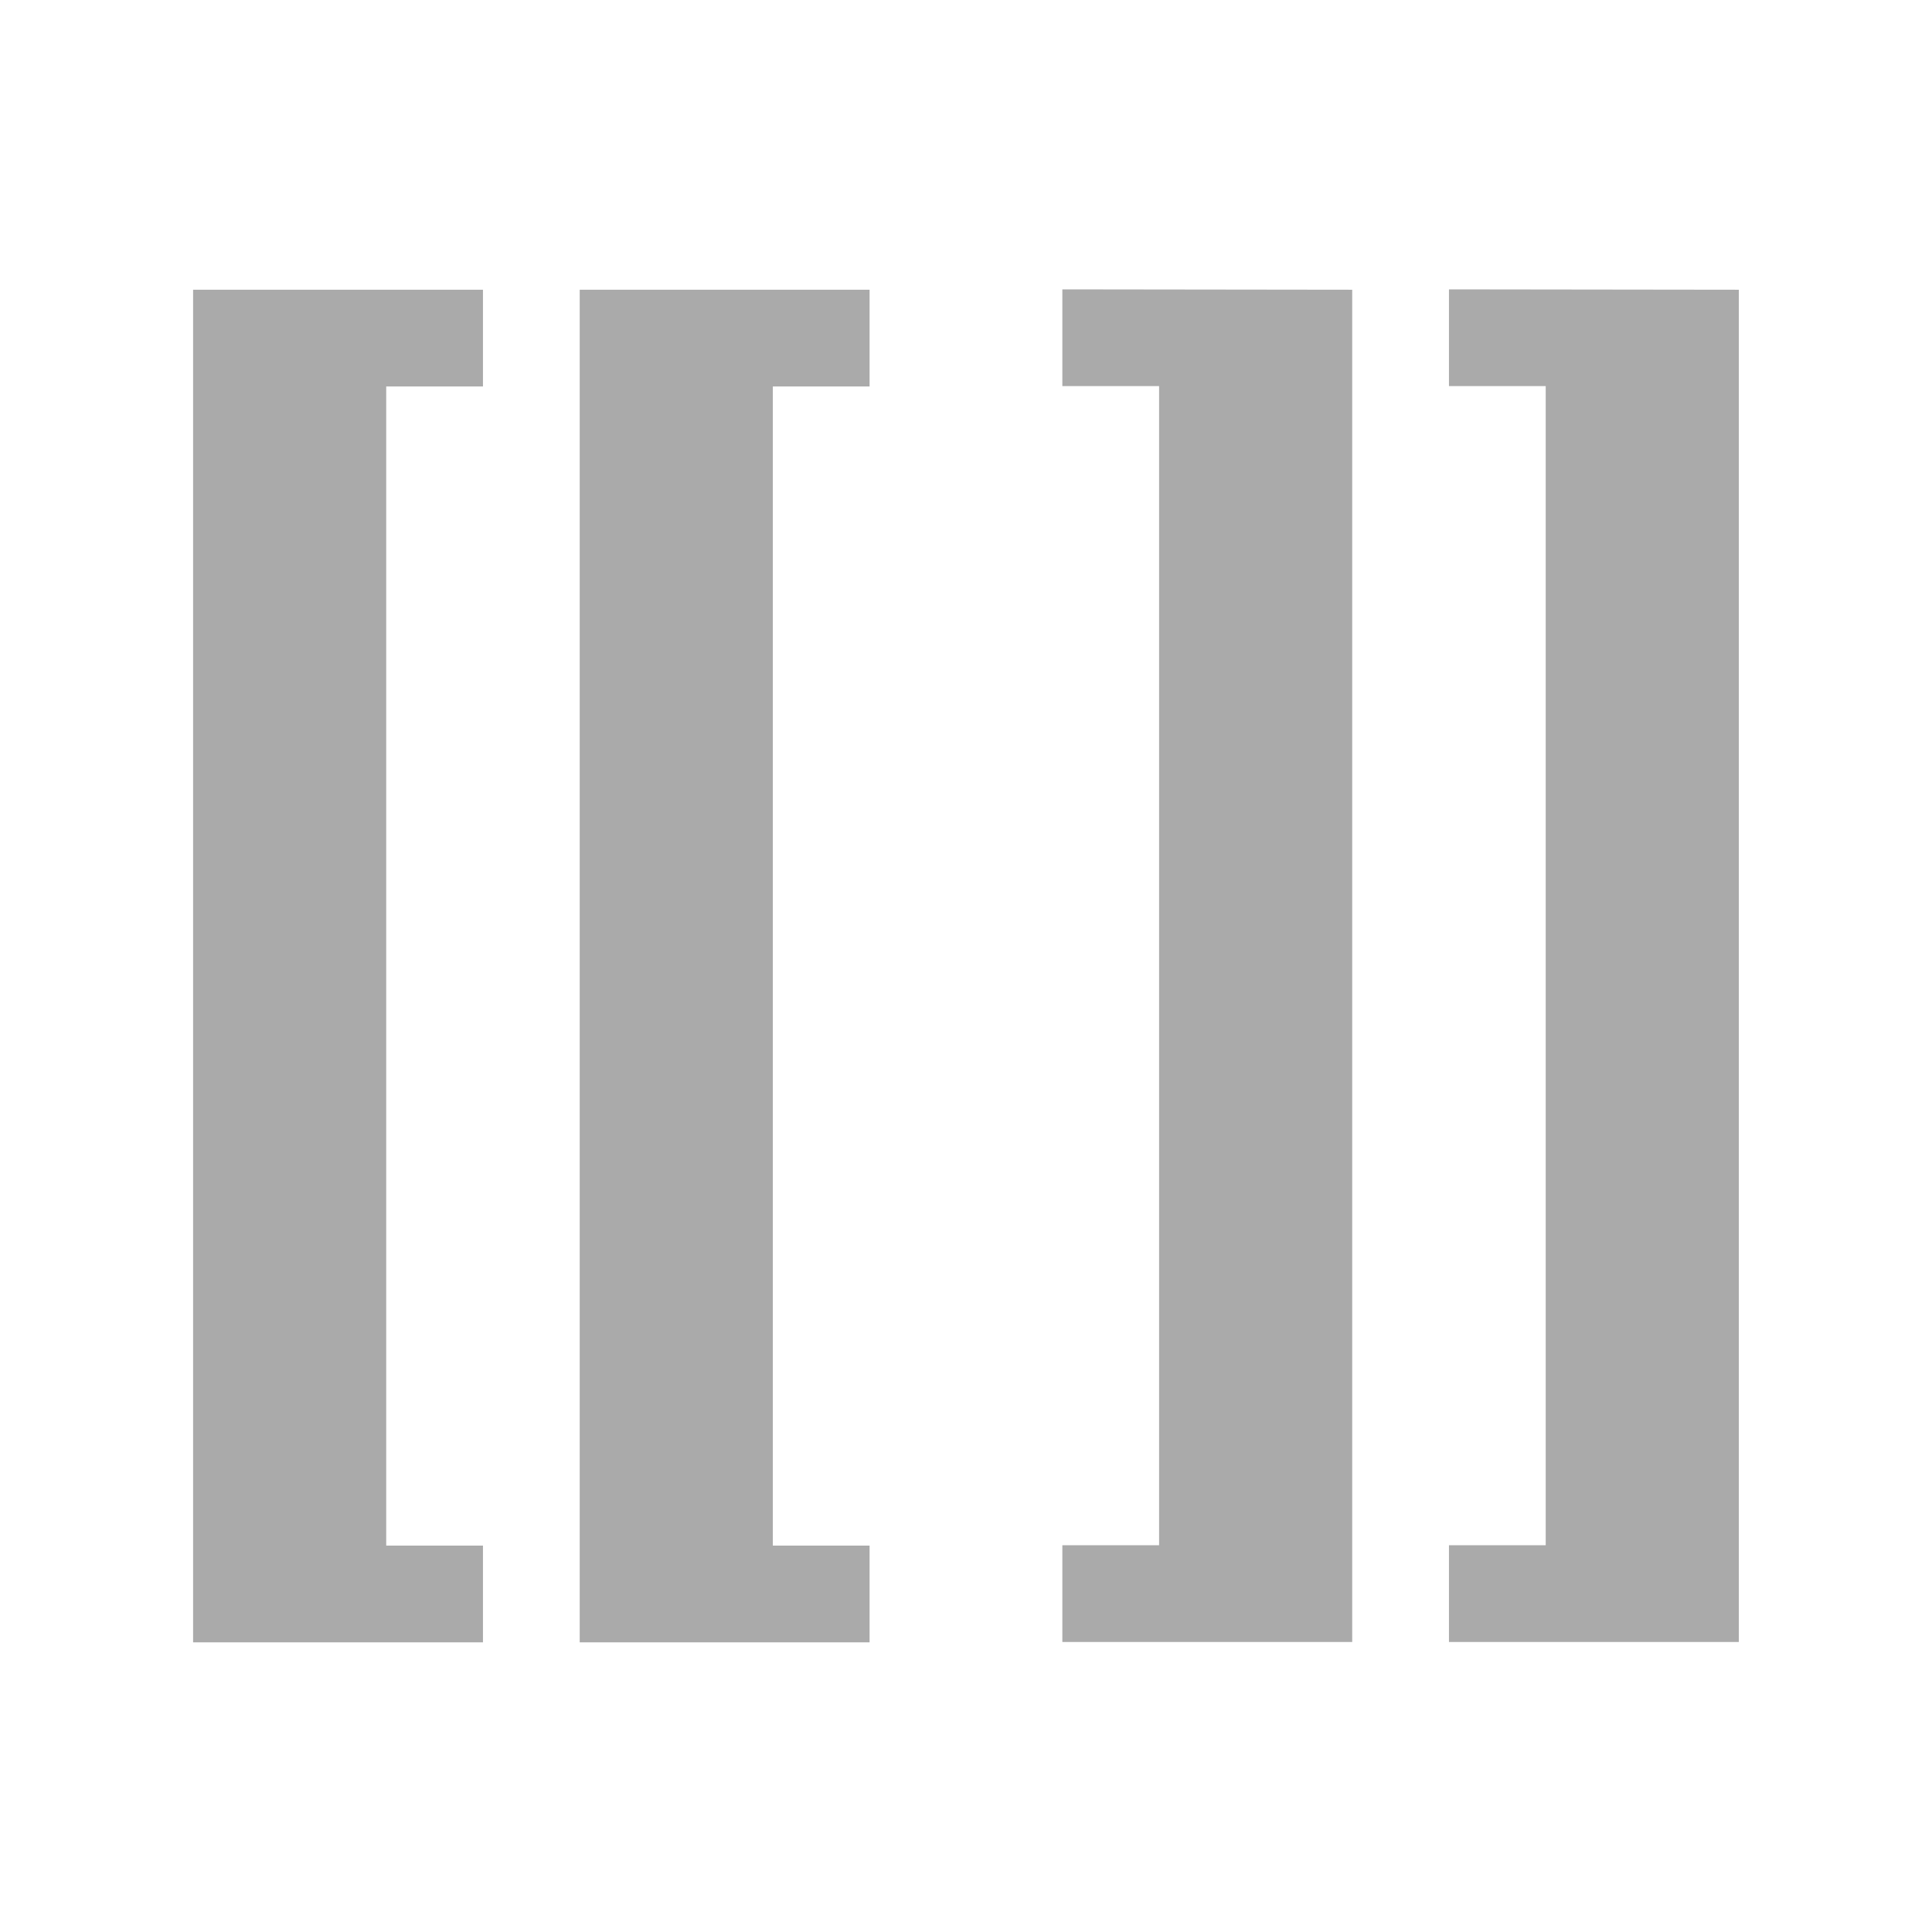
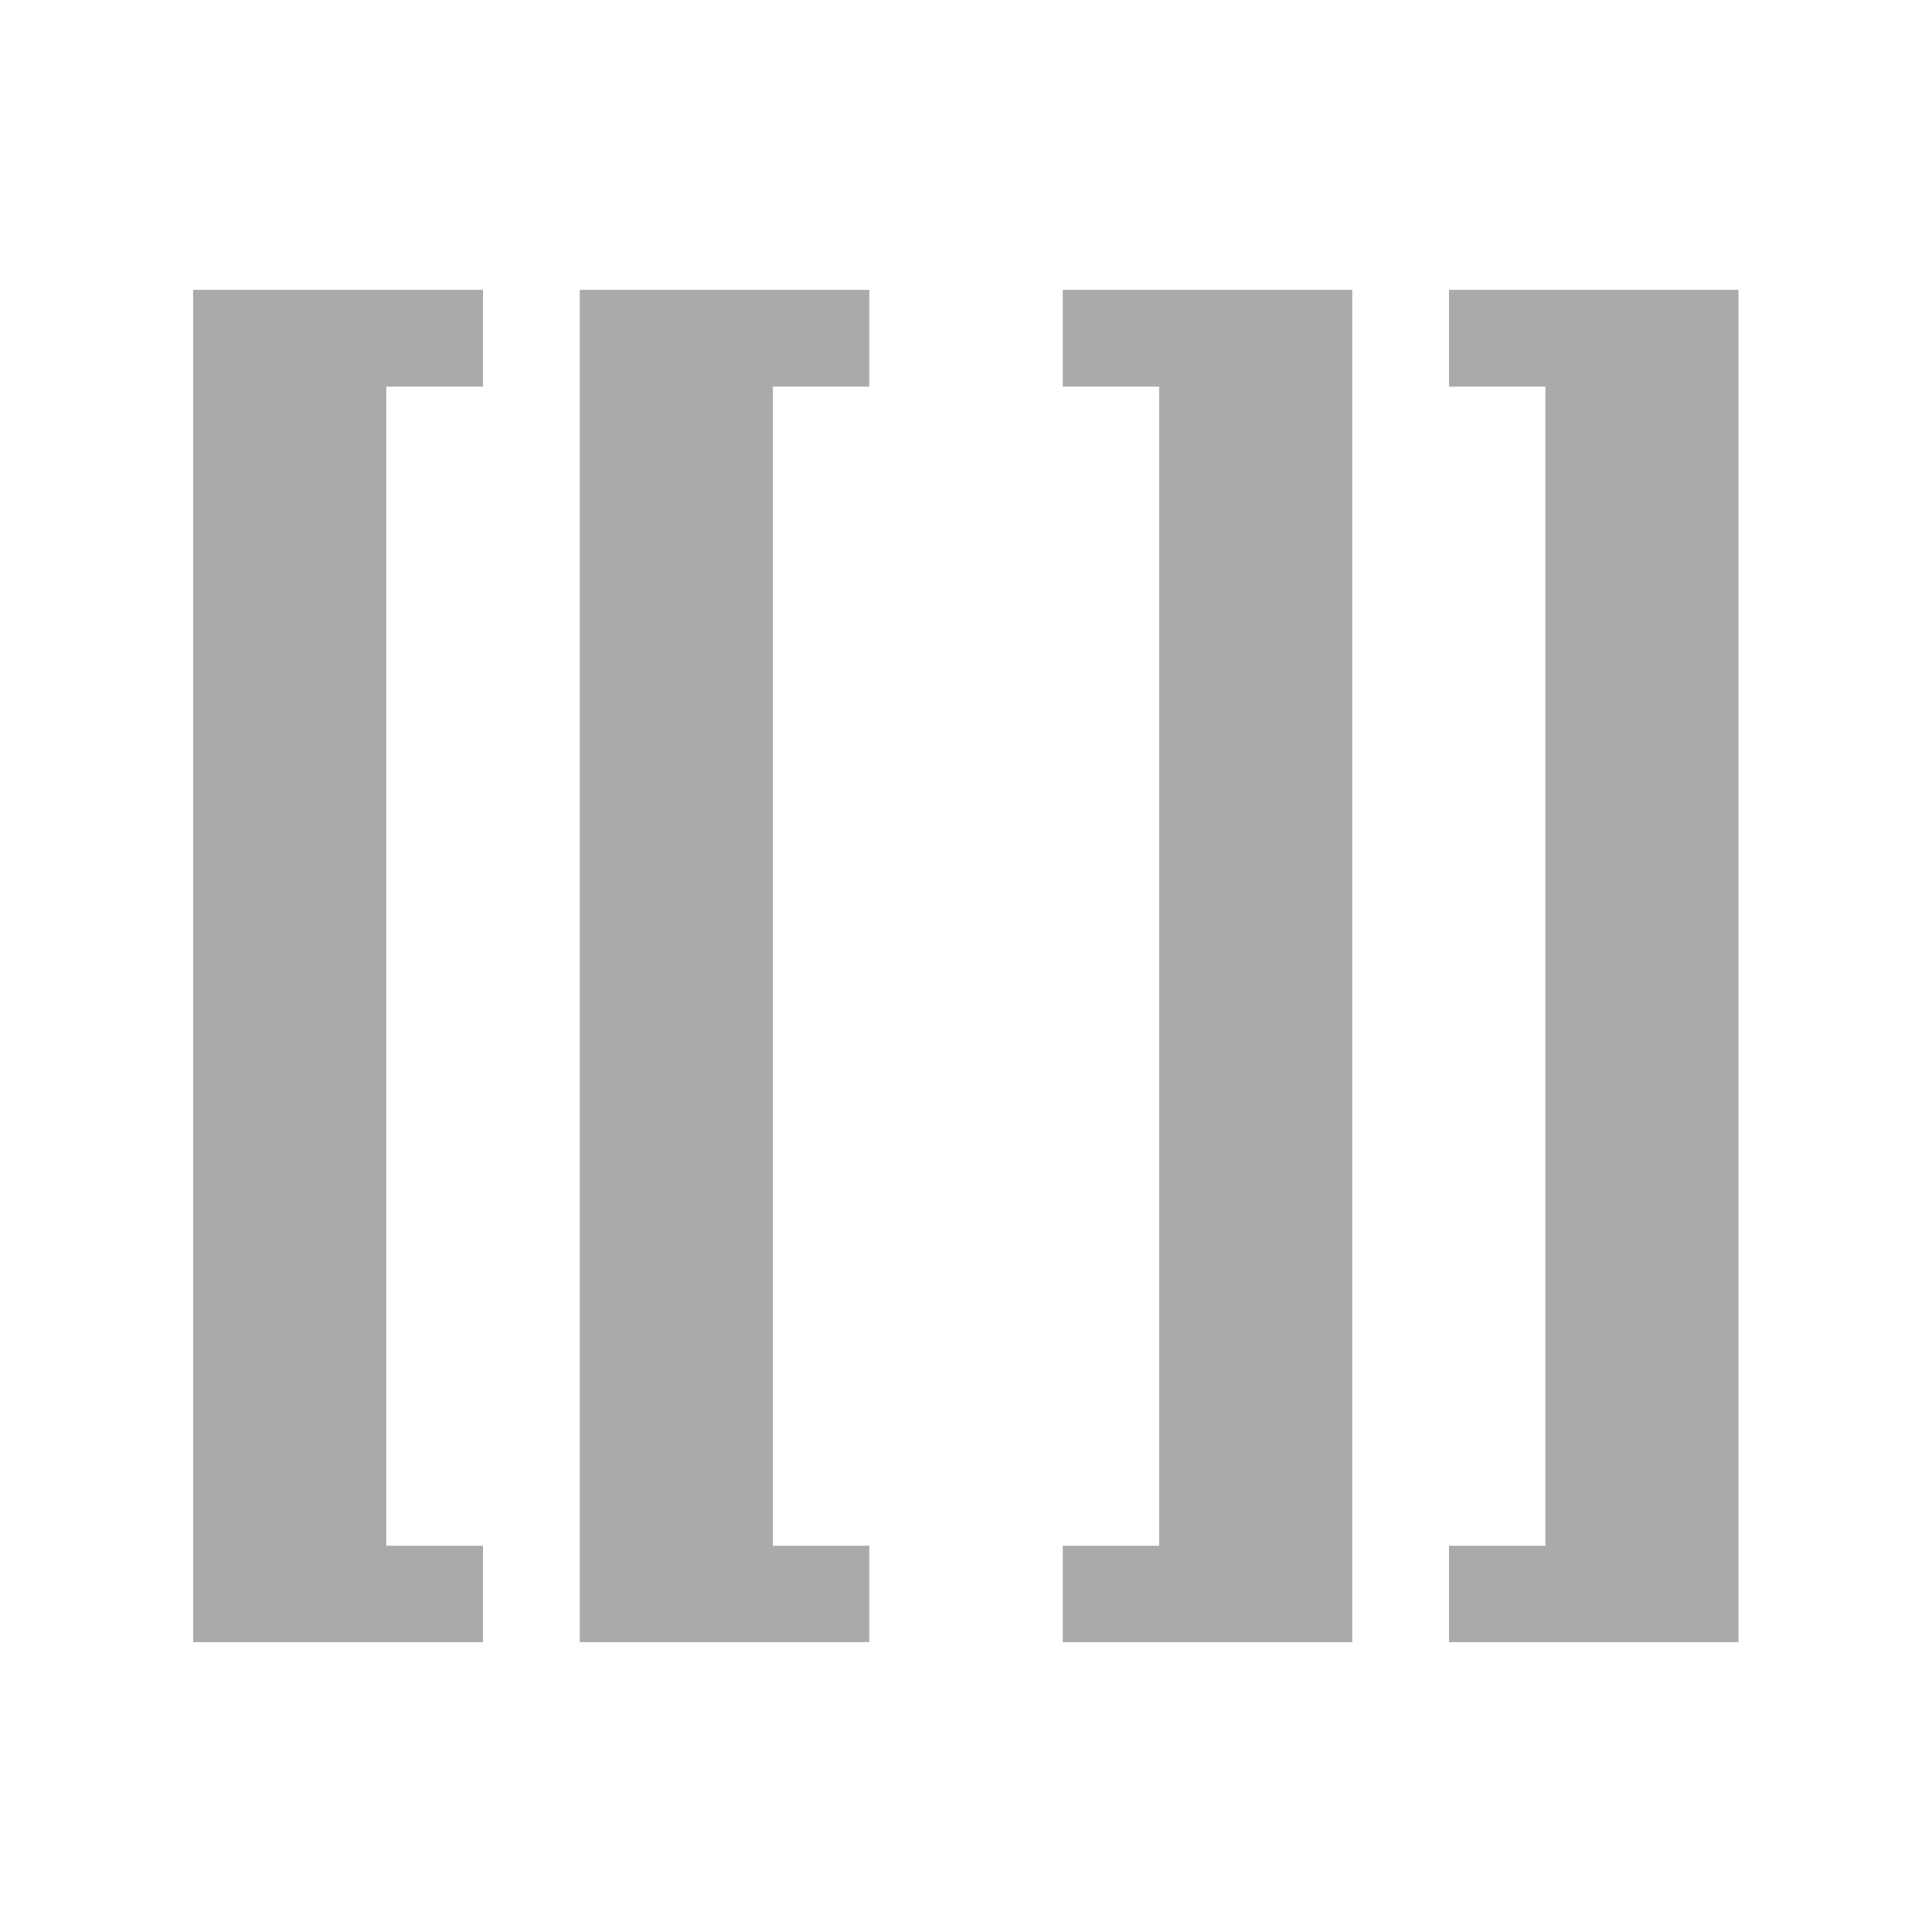
- <svg xmlns="http://www.w3.org/2000/svg" id="svg4570" version="1.1" viewBox="0 0 5.292 5.292" height="5.292mm" width="5.292mm">
-   <defs id="defs4564" />
-   <g transform="translate(-108.6681,-132.5804)" id="layer1">
-     <path id="path4530" d="m 109.197,133.374 h 0.794 v 0.265 h -0.265 v 3.175 h 0.265 v 0.265 h -0.794 z" style="fill:#aaaaaa;fill-opacity:1;fill-rule:evenodd;stroke:none;stroke-width:0.265px;stroke-linecap:butt;stroke-linejoin:miter;stroke-opacity:1" />
-     <path id="path4532" d="m 113.431,133.374 v 3.704 h -0.794 v -0.265 h 0.265 v -3.175 h -0.265 v -0.265 z" style="fill:#aaaaaa;fill-opacity:1;fill-rule:evenodd;stroke:none;stroke-width:0.265px;stroke-linecap:butt;stroke-linejoin:miter;stroke-opacity:1" />
-     <path id="path4530-7" d="m 110.256,133.374 h 0.794 v 0.265 h -0.265 v 3.175 h 0.265 v 0.265 h -0.794 z" style="fill:#aaaaaa;fill-opacity:1;fill-rule:evenodd;stroke:none;stroke-width:0.265px;stroke-linecap:butt;stroke-linejoin:miter;stroke-opacity:1" />
-     <path id="path4532-5" d="m 112.372,133.374 v 3.704 h -0.794 v -0.265 h 0.265 v -3.175 h -0.265 v -0.265 z" style="fill:#aaaaaa;fill-opacity:1;fill-rule:evenodd;stroke:none;stroke-width:0.265px;stroke-linecap:butt;stroke-linejoin:miter;stroke-opacity:1" />
+ <svg xmlns="http://www.w3.org/2000/svg" width="20" height="20" viewBox="0 0 5.292 5.292">
+   <g fill="#aaa" fill-opacity="1" fill-rule="evenodd" stroke="none" stroke-linecap="butt" stroke-linejoin="miter" stroke-opacity="1" stroke-width=".265" transform="translate(-108.668 -132.58)">
+     <path d="M109.197 133.374h.794v.265h-.265v3.175h.265v.264h-.794z" />
+     <path d="M113.43 133.374v3.704h-.793v-.264h.264v-3.175h-.264v-.265z" />
+     <path d="M110.256 133.374h.793v.265h-.264v3.175h.264v.264h-.793z" />
+     <path d="M112.372 133.374v3.704h-.793v-.264h.264v-3.175h-.264v-.265z" />
  </g>
</svg>
